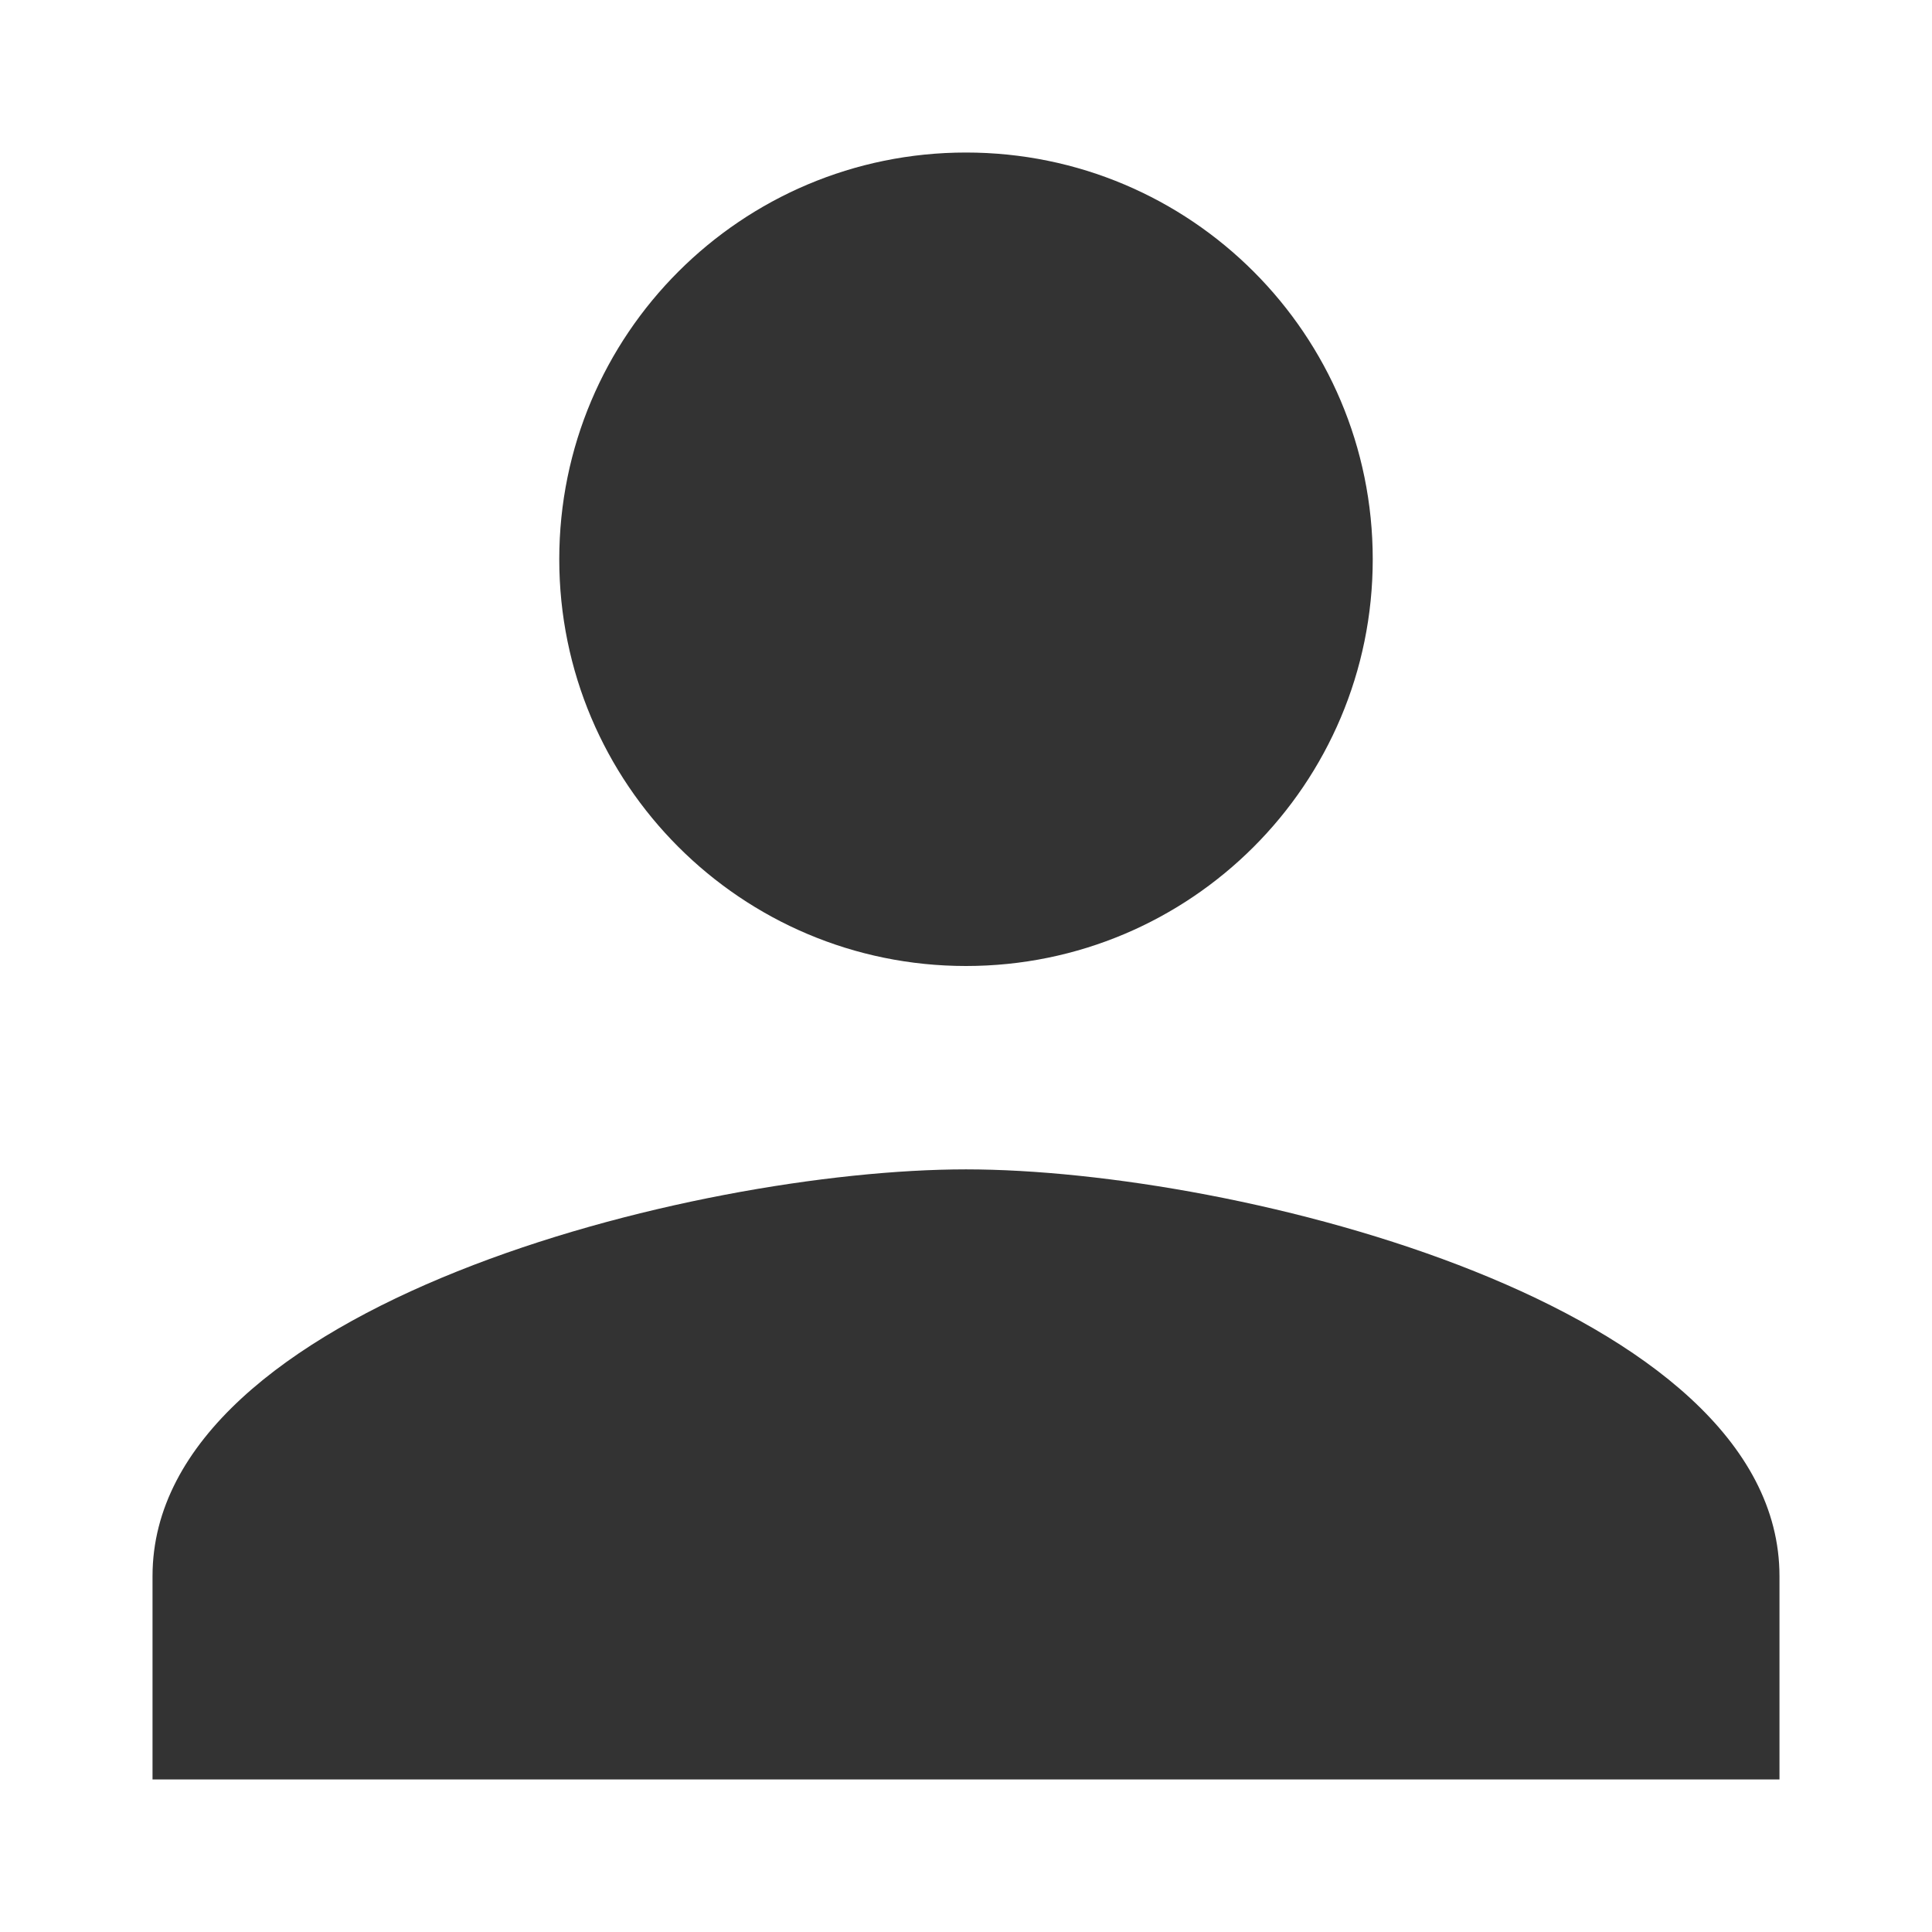
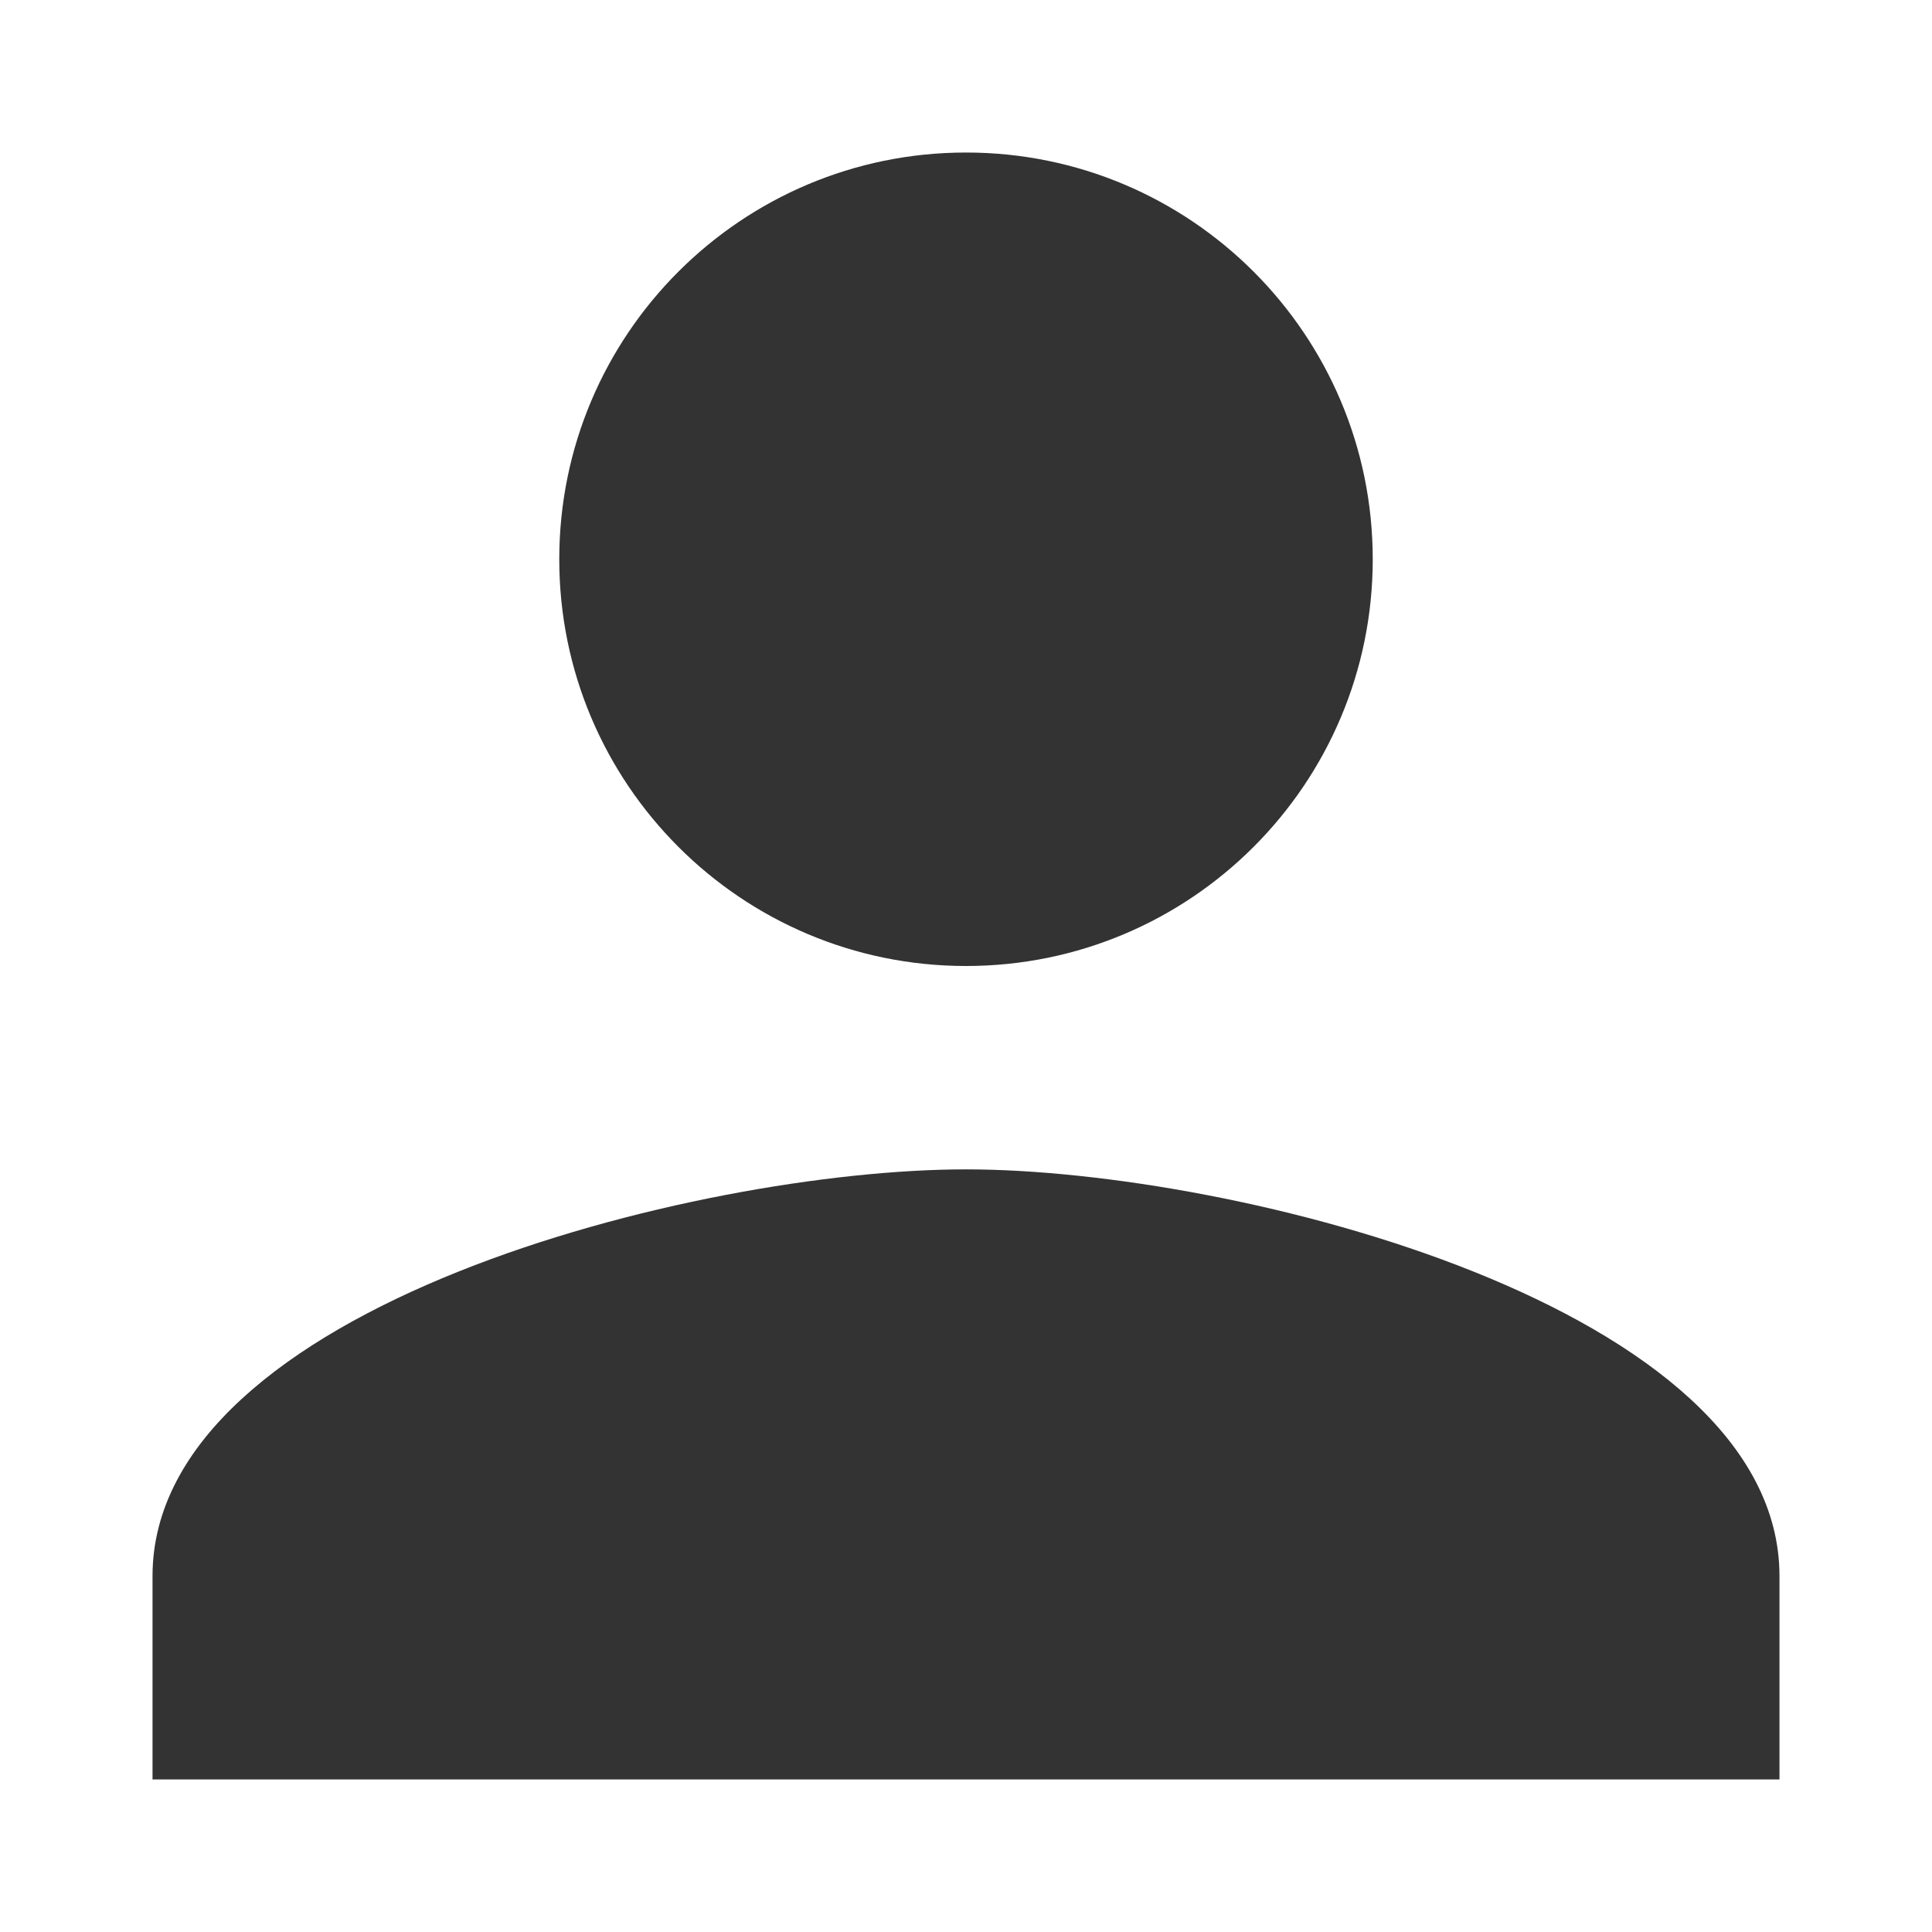
<svg xmlns="http://www.w3.org/2000/svg" width="32" height="32" viewBox="-3 -3 38 38">
-   <path fill-rule="evenodd" clip-rule="evenodd" d="M24 8c0 4.42-3.58 8-8 8s-8-3.58-8-8 3.58-8 8-8 8 3.58 8 8zM0 28c0-5.32 10.66-8 16-8s16 2.68 16 8v4H0v-4z" fill="#333" />
+   <path fill="#333" fill-rule="evenodd" d="M24 8A8 8 0 118 8a8 8 0 0116 0zM0 28c0-5.3 10.7-8 16-8s16 2.7 16 8v4H0v-4z" clip-rule="evenodd" />
</svg>
